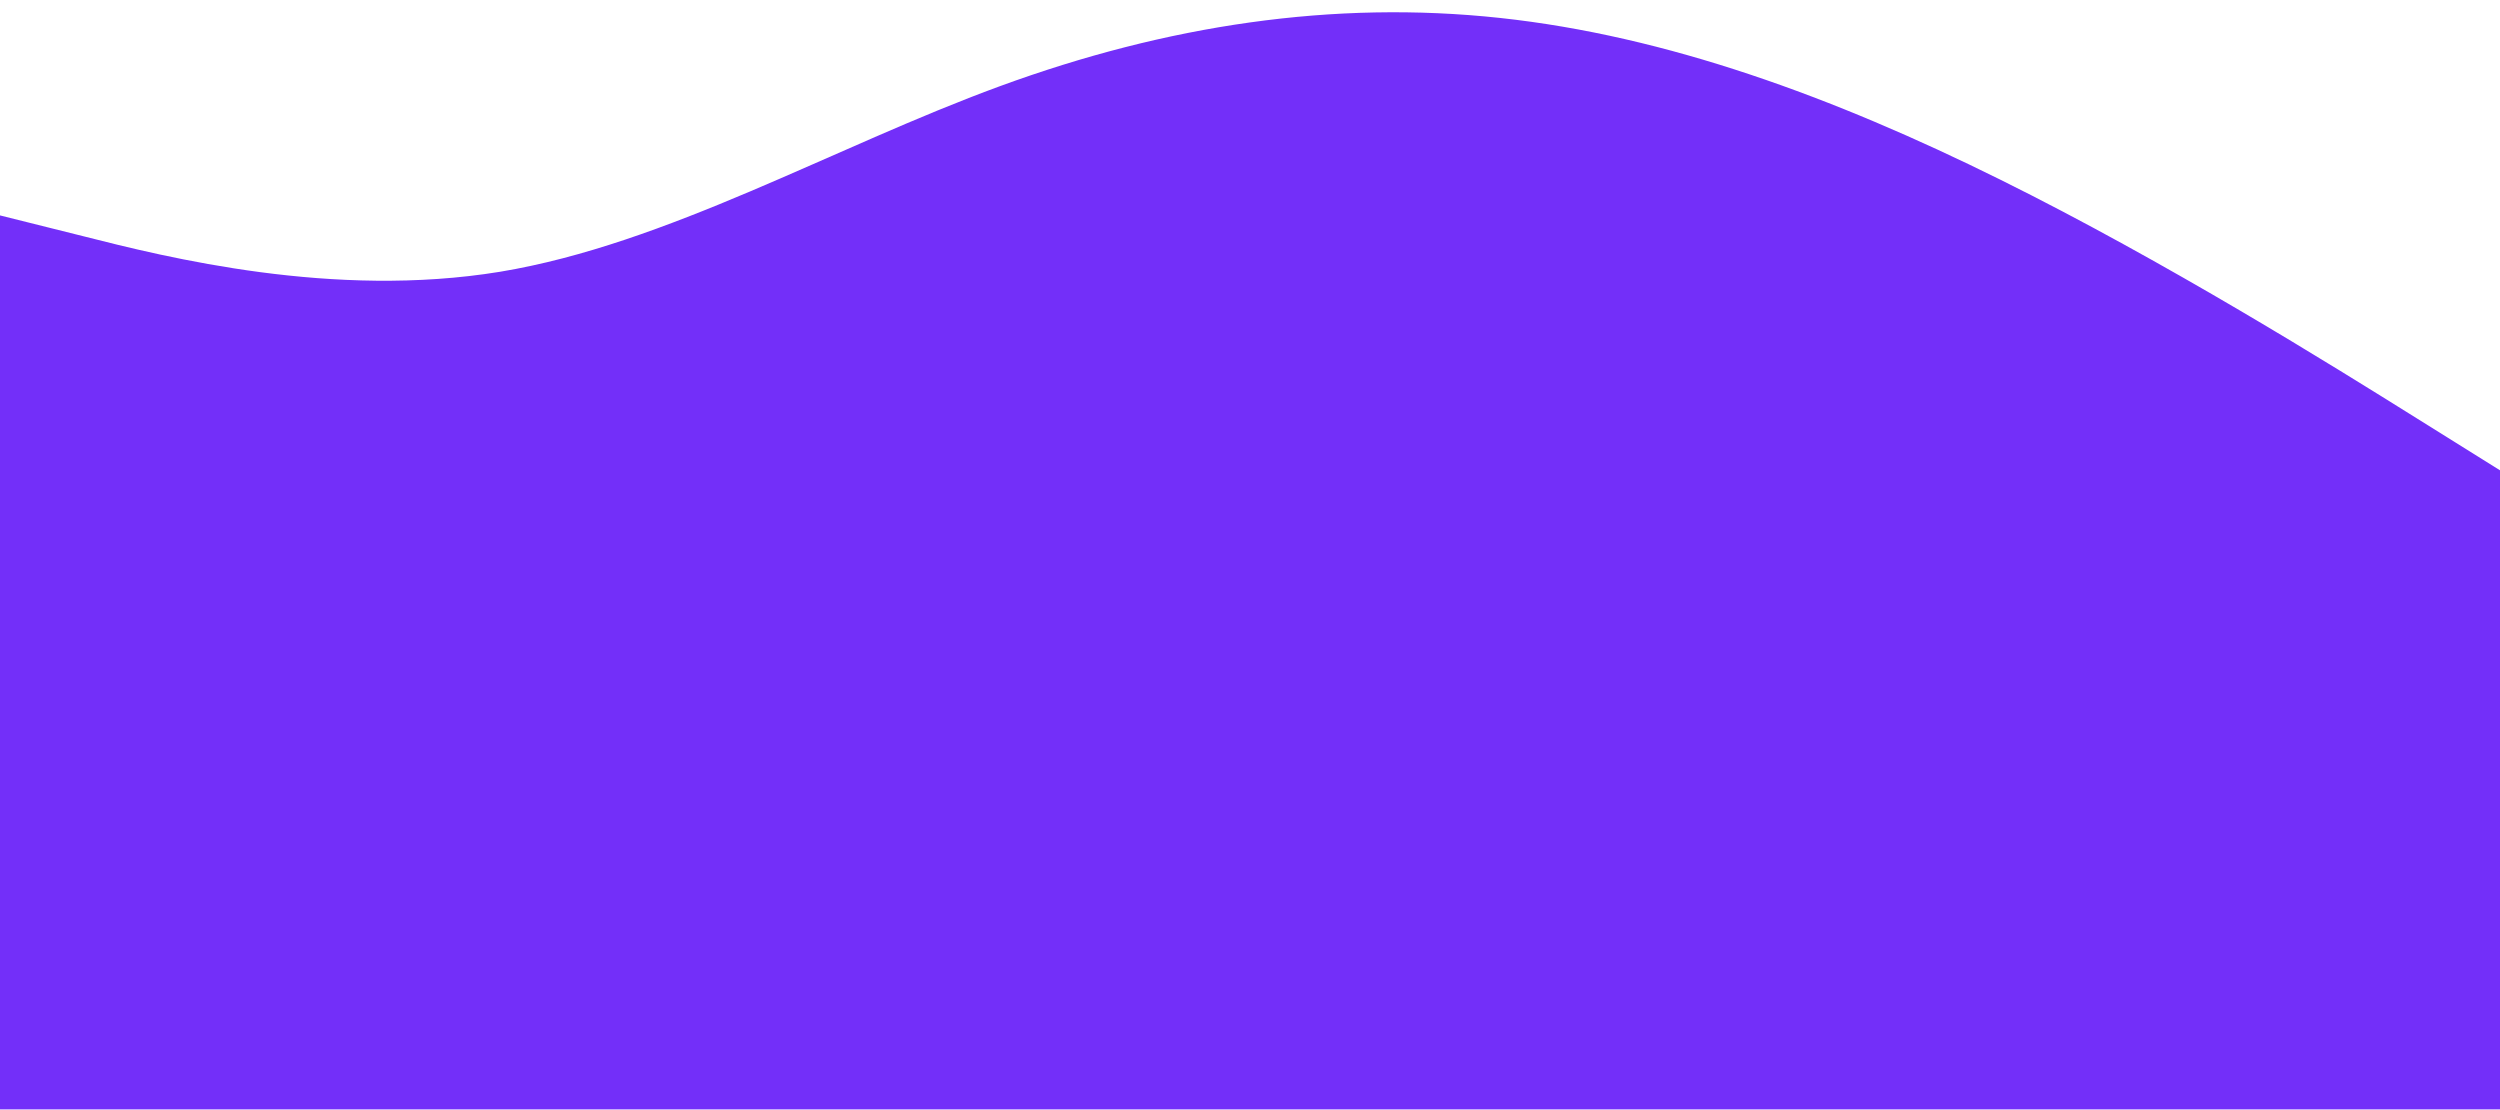
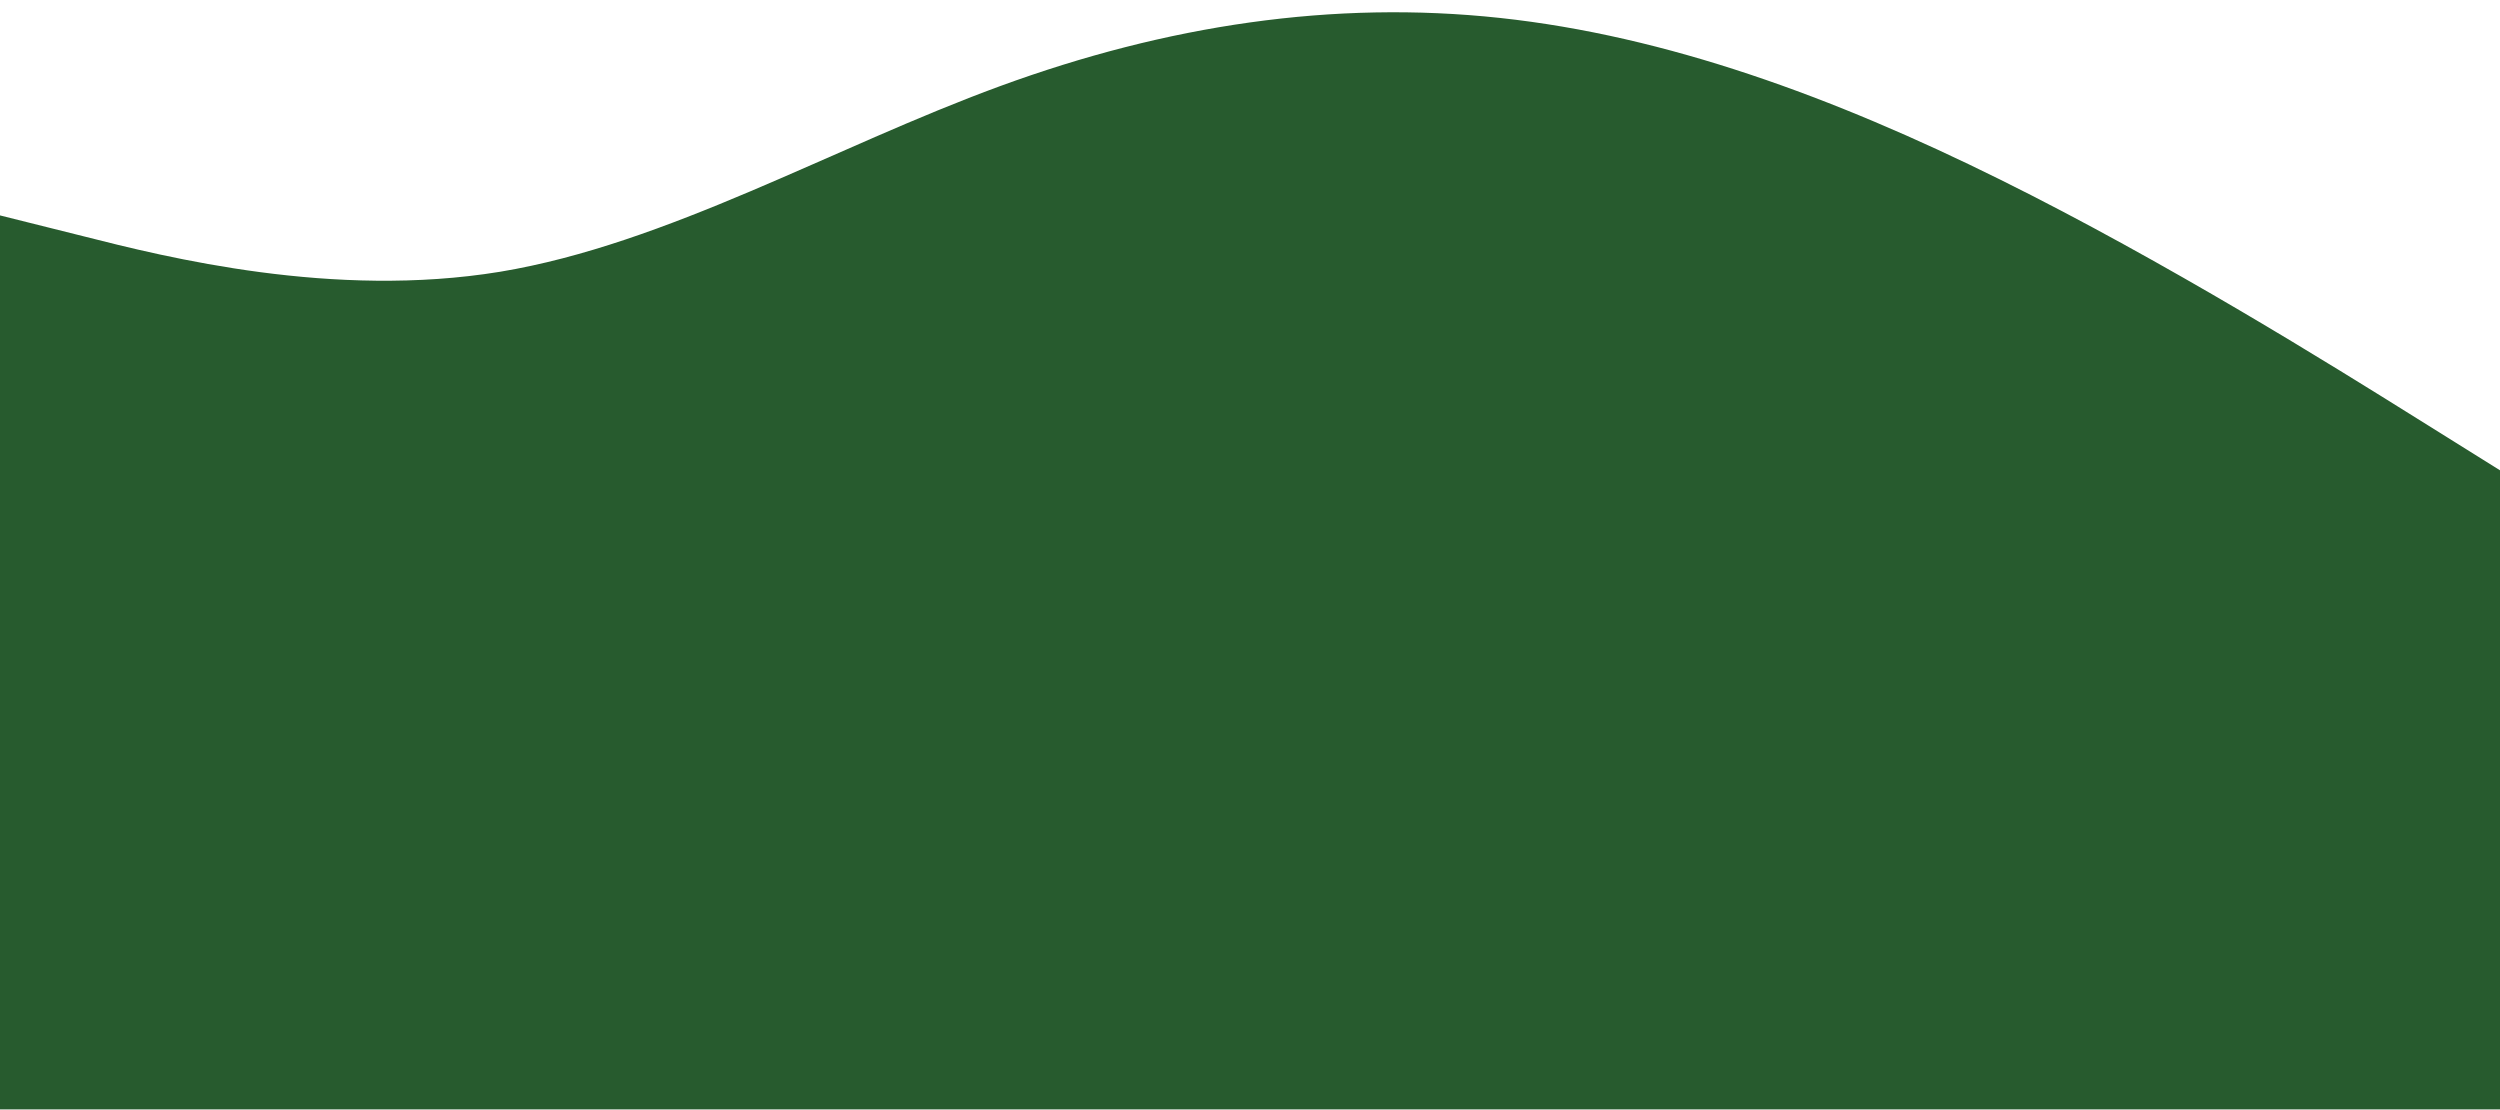
<svg xmlns="http://www.w3.org/2000/svg" width="5974" height="2651" xml:space="preserve" overflow="hidden">
  <defs>
    <clipPath id="clip0">
      <rect x="-1318" y="81" width="5974" height="2651" />
    </clipPath>
  </defs>
  <g clip-path="url(#clip0)" transform="translate(1318 -81)">
-     <path d="M0 4327.83 199.133 4366.33C398.267 4405.49 796.533 4482.49 1194.8 4432.04 1593.07 4380.93 1991.33 4201.71 2389.6 4088.87 2787.87 3976.03 3186.13 3929.56 3584.4 3962.75 3982.67 3995.94 4380.93 4108.78 4779.2 4261.45 5177.47 4414.12 5575.73 4606.62 5774.87 4702.87L5974 4799.11 5974 5980.64 5774.87 5980.64C5575.73 5980.64 5177.47 5980.64 4779.2 5980.64 4380.93 5980.64 3982.67 5980.64 3584.4 5980.64 3186.13 5980.64 2787.87 5980.64 2389.6 5980.64 1991.33 5980.64 1593.07 5980.64 1194.8 5980.64 796.533 5980.64 398.267 5980.64 199.133 5980.64L0 5980.64Z" fill="#732FF9" transform="matrix(1 0 0 1.29249 -1318 -4997.94)" />
+     <path d="M0 4327.83 199.133 4366.33C398.267 4405.49 796.533 4482.49 1194.8 4432.04 1593.07 4380.93 1991.33 4201.71 2389.6 4088.87 2787.87 3976.03 3186.13 3929.56 3584.4 3962.75 3982.67 3995.94 4380.93 4108.78 4779.2 4261.45 5177.47 4414.12 5575.73 4606.62 5774.87 4702.87L5974 4799.11 5974 5980.64 5774.87 5980.64C5575.73 5980.64 5177.47 5980.64 4779.2 5980.64 4380.93 5980.64 3982.67 5980.64 3584.4 5980.64 3186.13 5980.64 2787.87 5980.64 2389.6 5980.64 1991.33 5980.64 1593.07 5980.64 1194.8 5980.64 796.533 5980.64 398.267 5980.64 199.133 5980.64L0 5980.64Z" fill="#275b2e" transform="matrix(1 0 0 1.29249 -1318 -4997.94)" />
  </g>
</svg>
